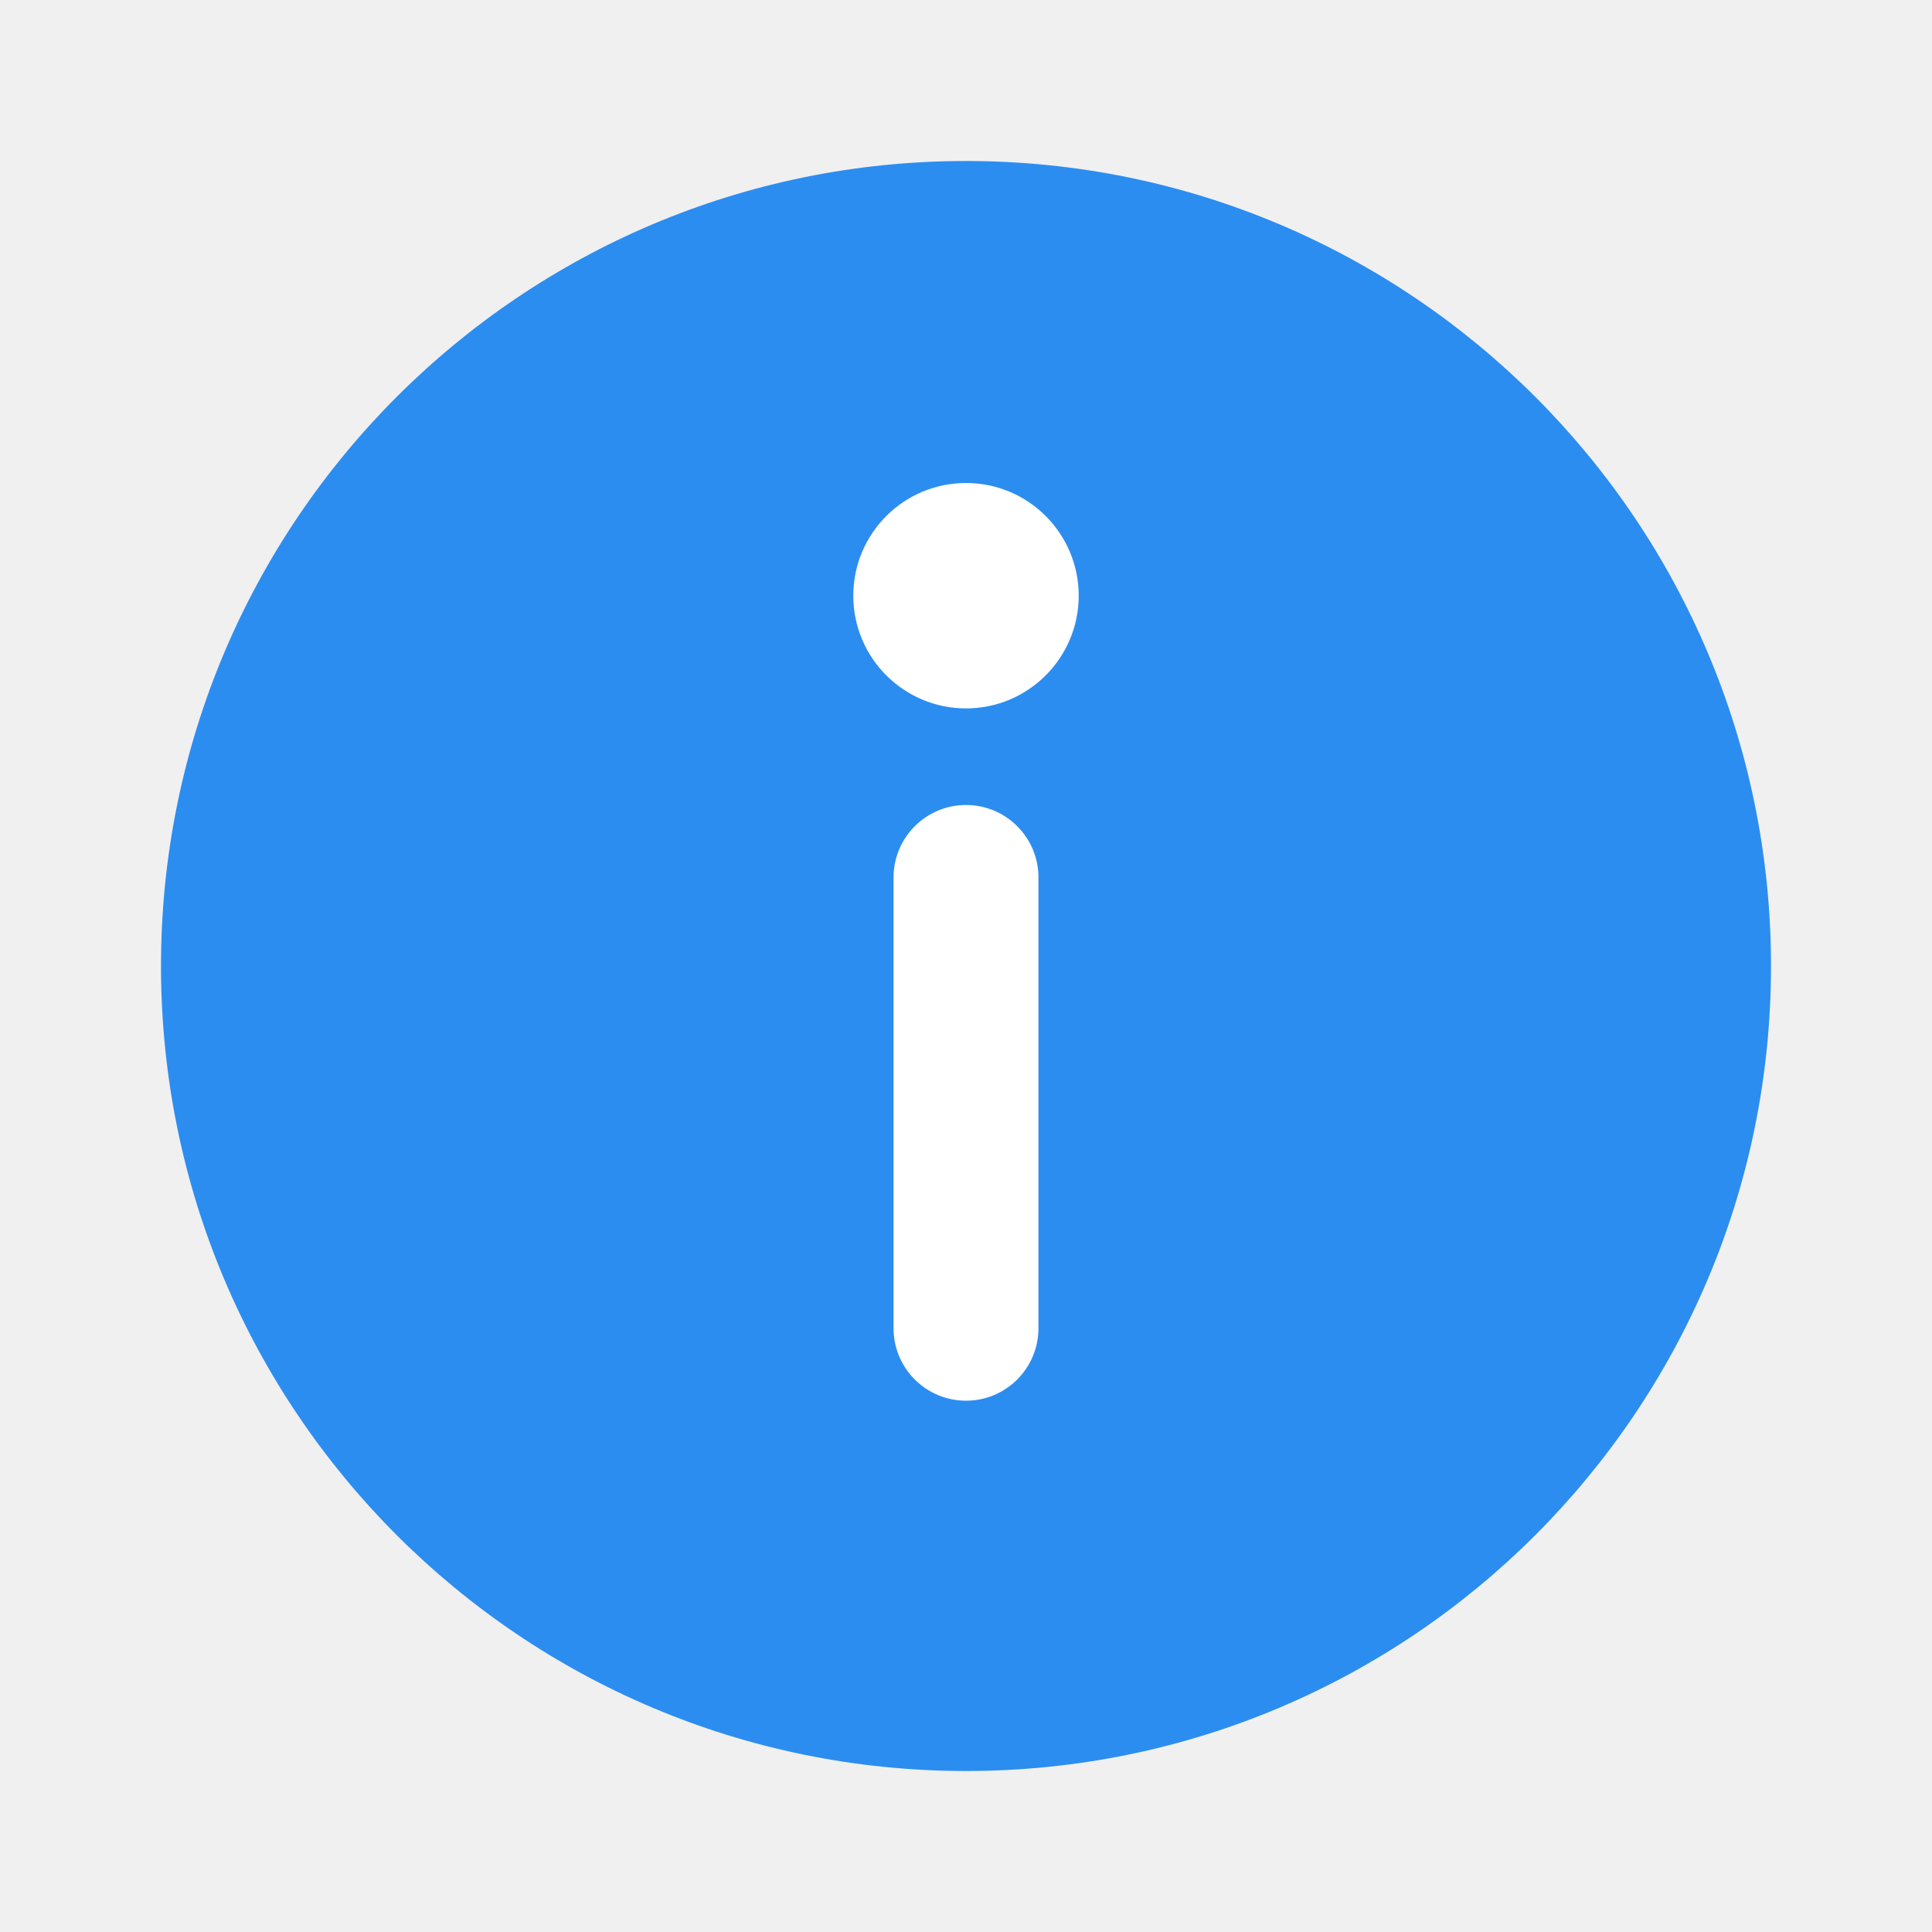
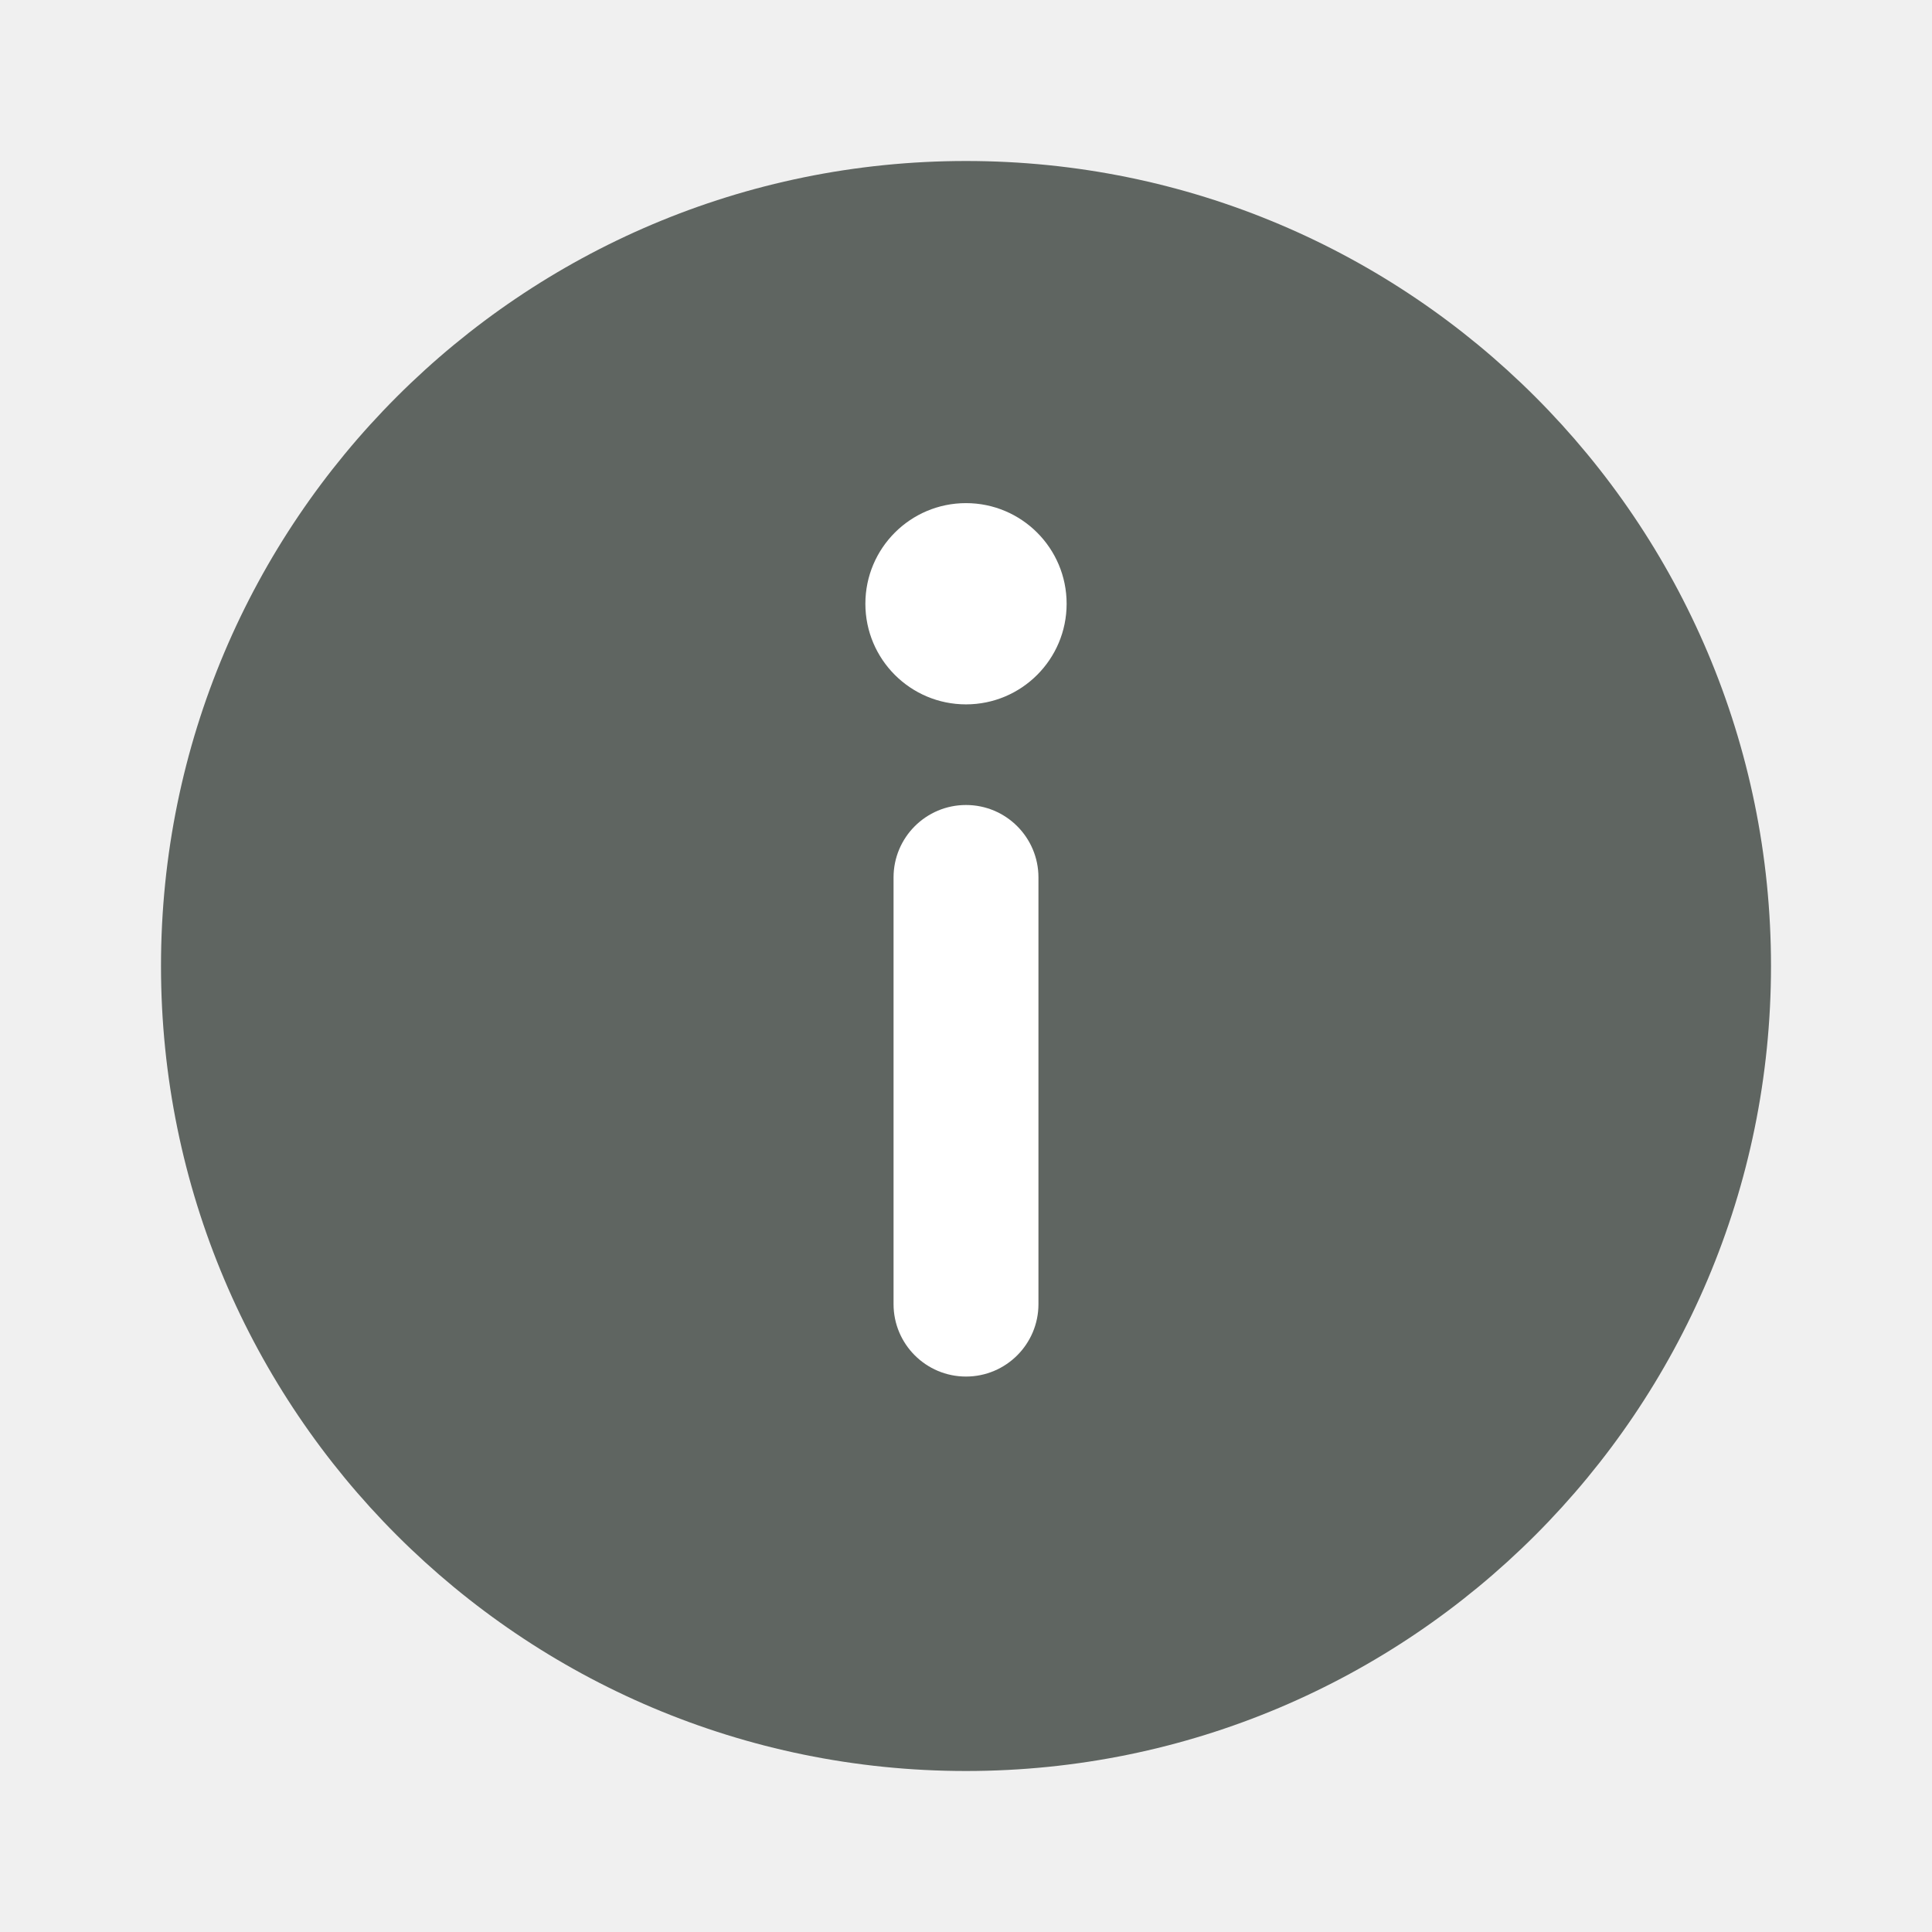
<svg xmlns="http://www.w3.org/2000/svg" viewBox="0 0 24 24" role="img" aria-hidden="true">
-   <circle cx="12" cy="12" r="10" fill="#2c8df0" />
-   <circle cx="12" cy="7.4" r="1.4" fill="#ffffff" />
-   <rect x="11.1" y="10" width="1.8" height="7.4" rx="0.9" fill="#ffffff" />
+   <circle cx="12" cy="12" r="10" fill="#5f6561" />
+   <circle cx="12" cy="7.5" r="1.25" fill="#ffffff" />
+   <rect x="11.1" y="10" width="1.8" height="7.1" rx="0.9" fill="#ffffff" />
</svg>
